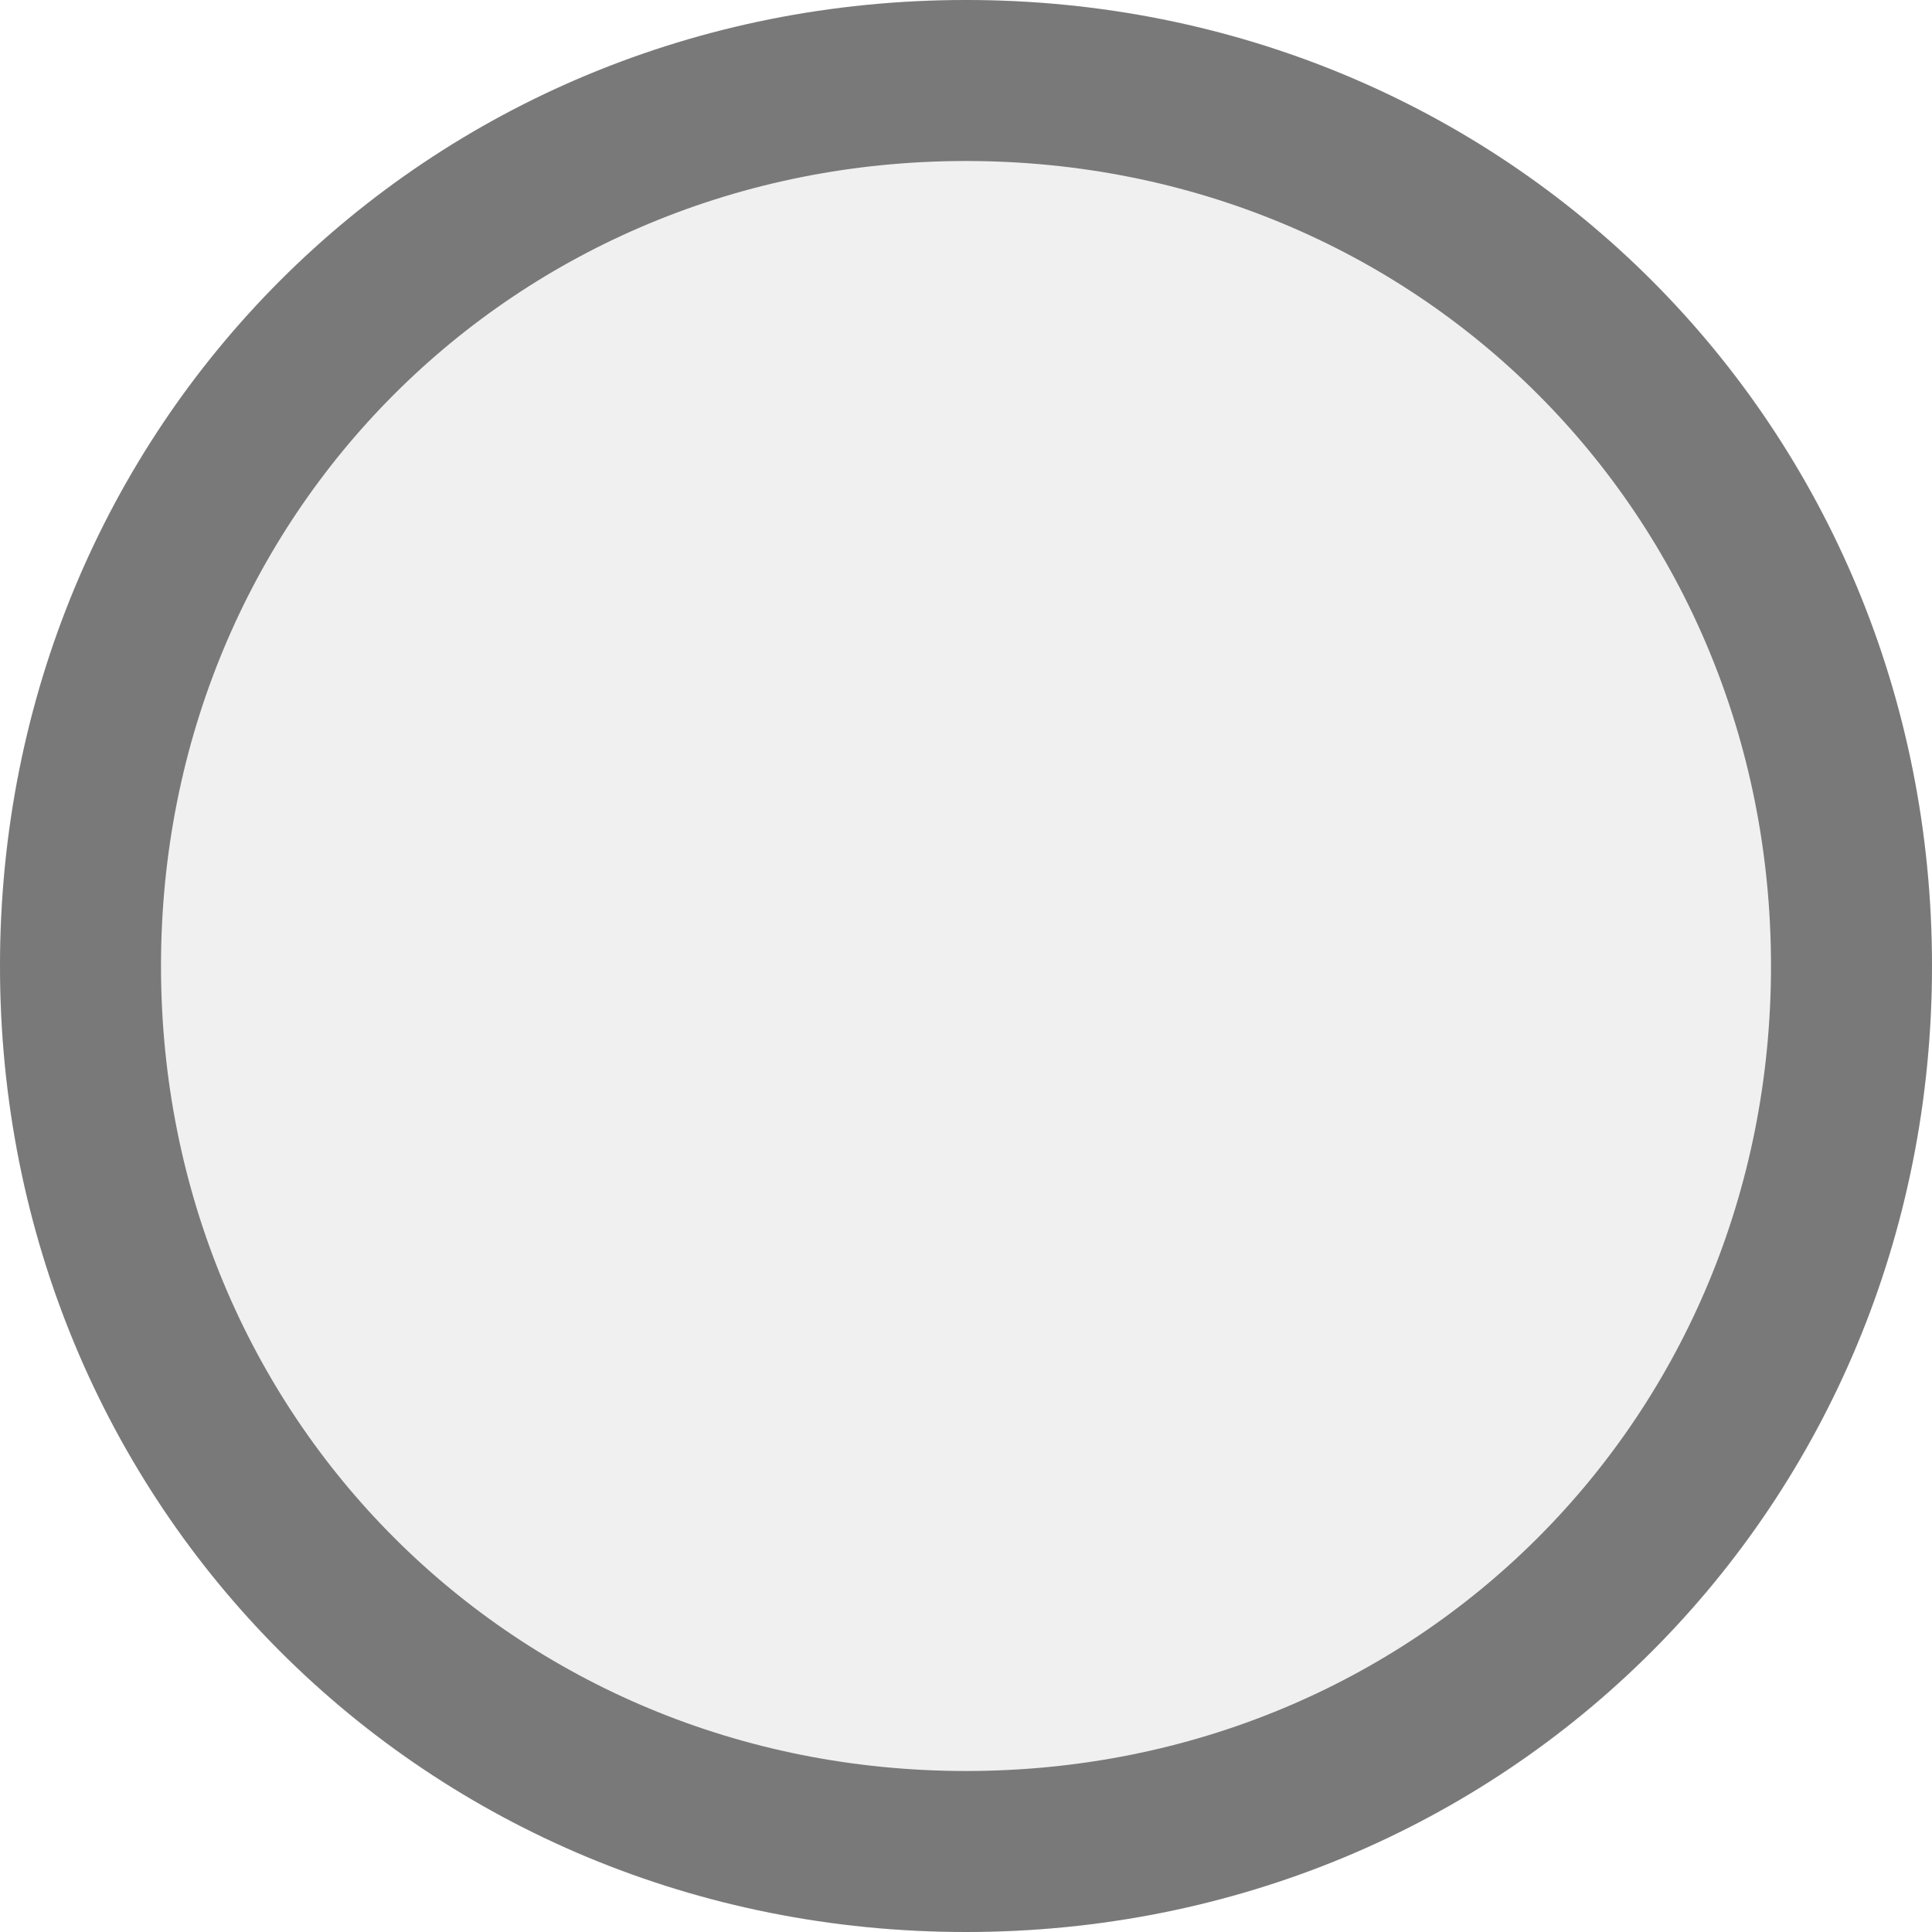
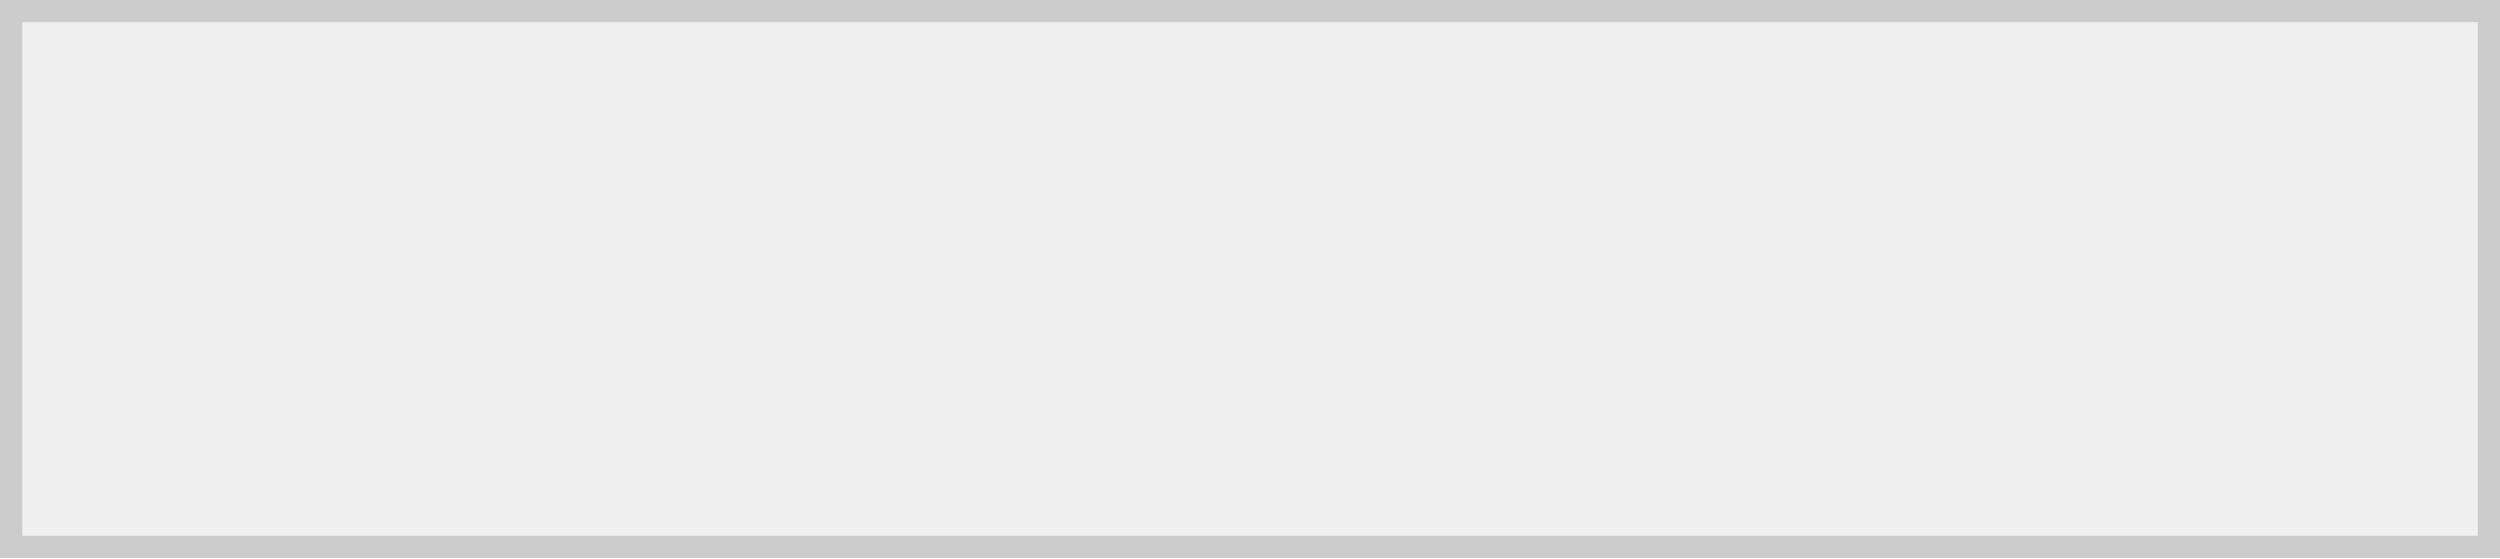
- <svg xmlns="http://www.w3.org/2000/svg" version="1.1" width="12px" height="12px" viewBox="227 951  12 12">
-   <path d="M 233 951  C 236.36 951  239 953.64  239 957  C 239 960.36  236.36 963  233 963  C 229.64 963  227 960.36  227 957  C 227 953.64  229.64 951  233 951  Z " fill-rule="nonzero" fill="#f0f0f0" stroke="none" />
-   <path d="M 233 951.5  C 236.08 951.5  238.5 953.92  238.5 957  C 238.5 960.08  236.08 962.5  233 962.5  C 229.92 962.5  227.5 960.08  227.5 957  C 227.5 953.92  229.92 951.5  233 951.5  Z " stroke-width="1" stroke="#797979" fill="none" />
+ <svg xmlns="http://www.w3.org/2000/svg" version="1.1" width="112px" height="25px" viewBox="219 537  112 25">
+   <path d="M 220 538  L 330 538  L 330 561  L 220 561  L 220 538  Z " fill-rule="nonzero" fill="#f0f0f0" stroke="none" />
+   <path d="M 219.5 537.5  L 330.5 537.5  L 330.5 561.5  L 219.5 561.5  L 219.5 537.5  Z " stroke-width="1" stroke="#aaaaaa" fill="none" stroke-opacity="0.604" />
</svg>
